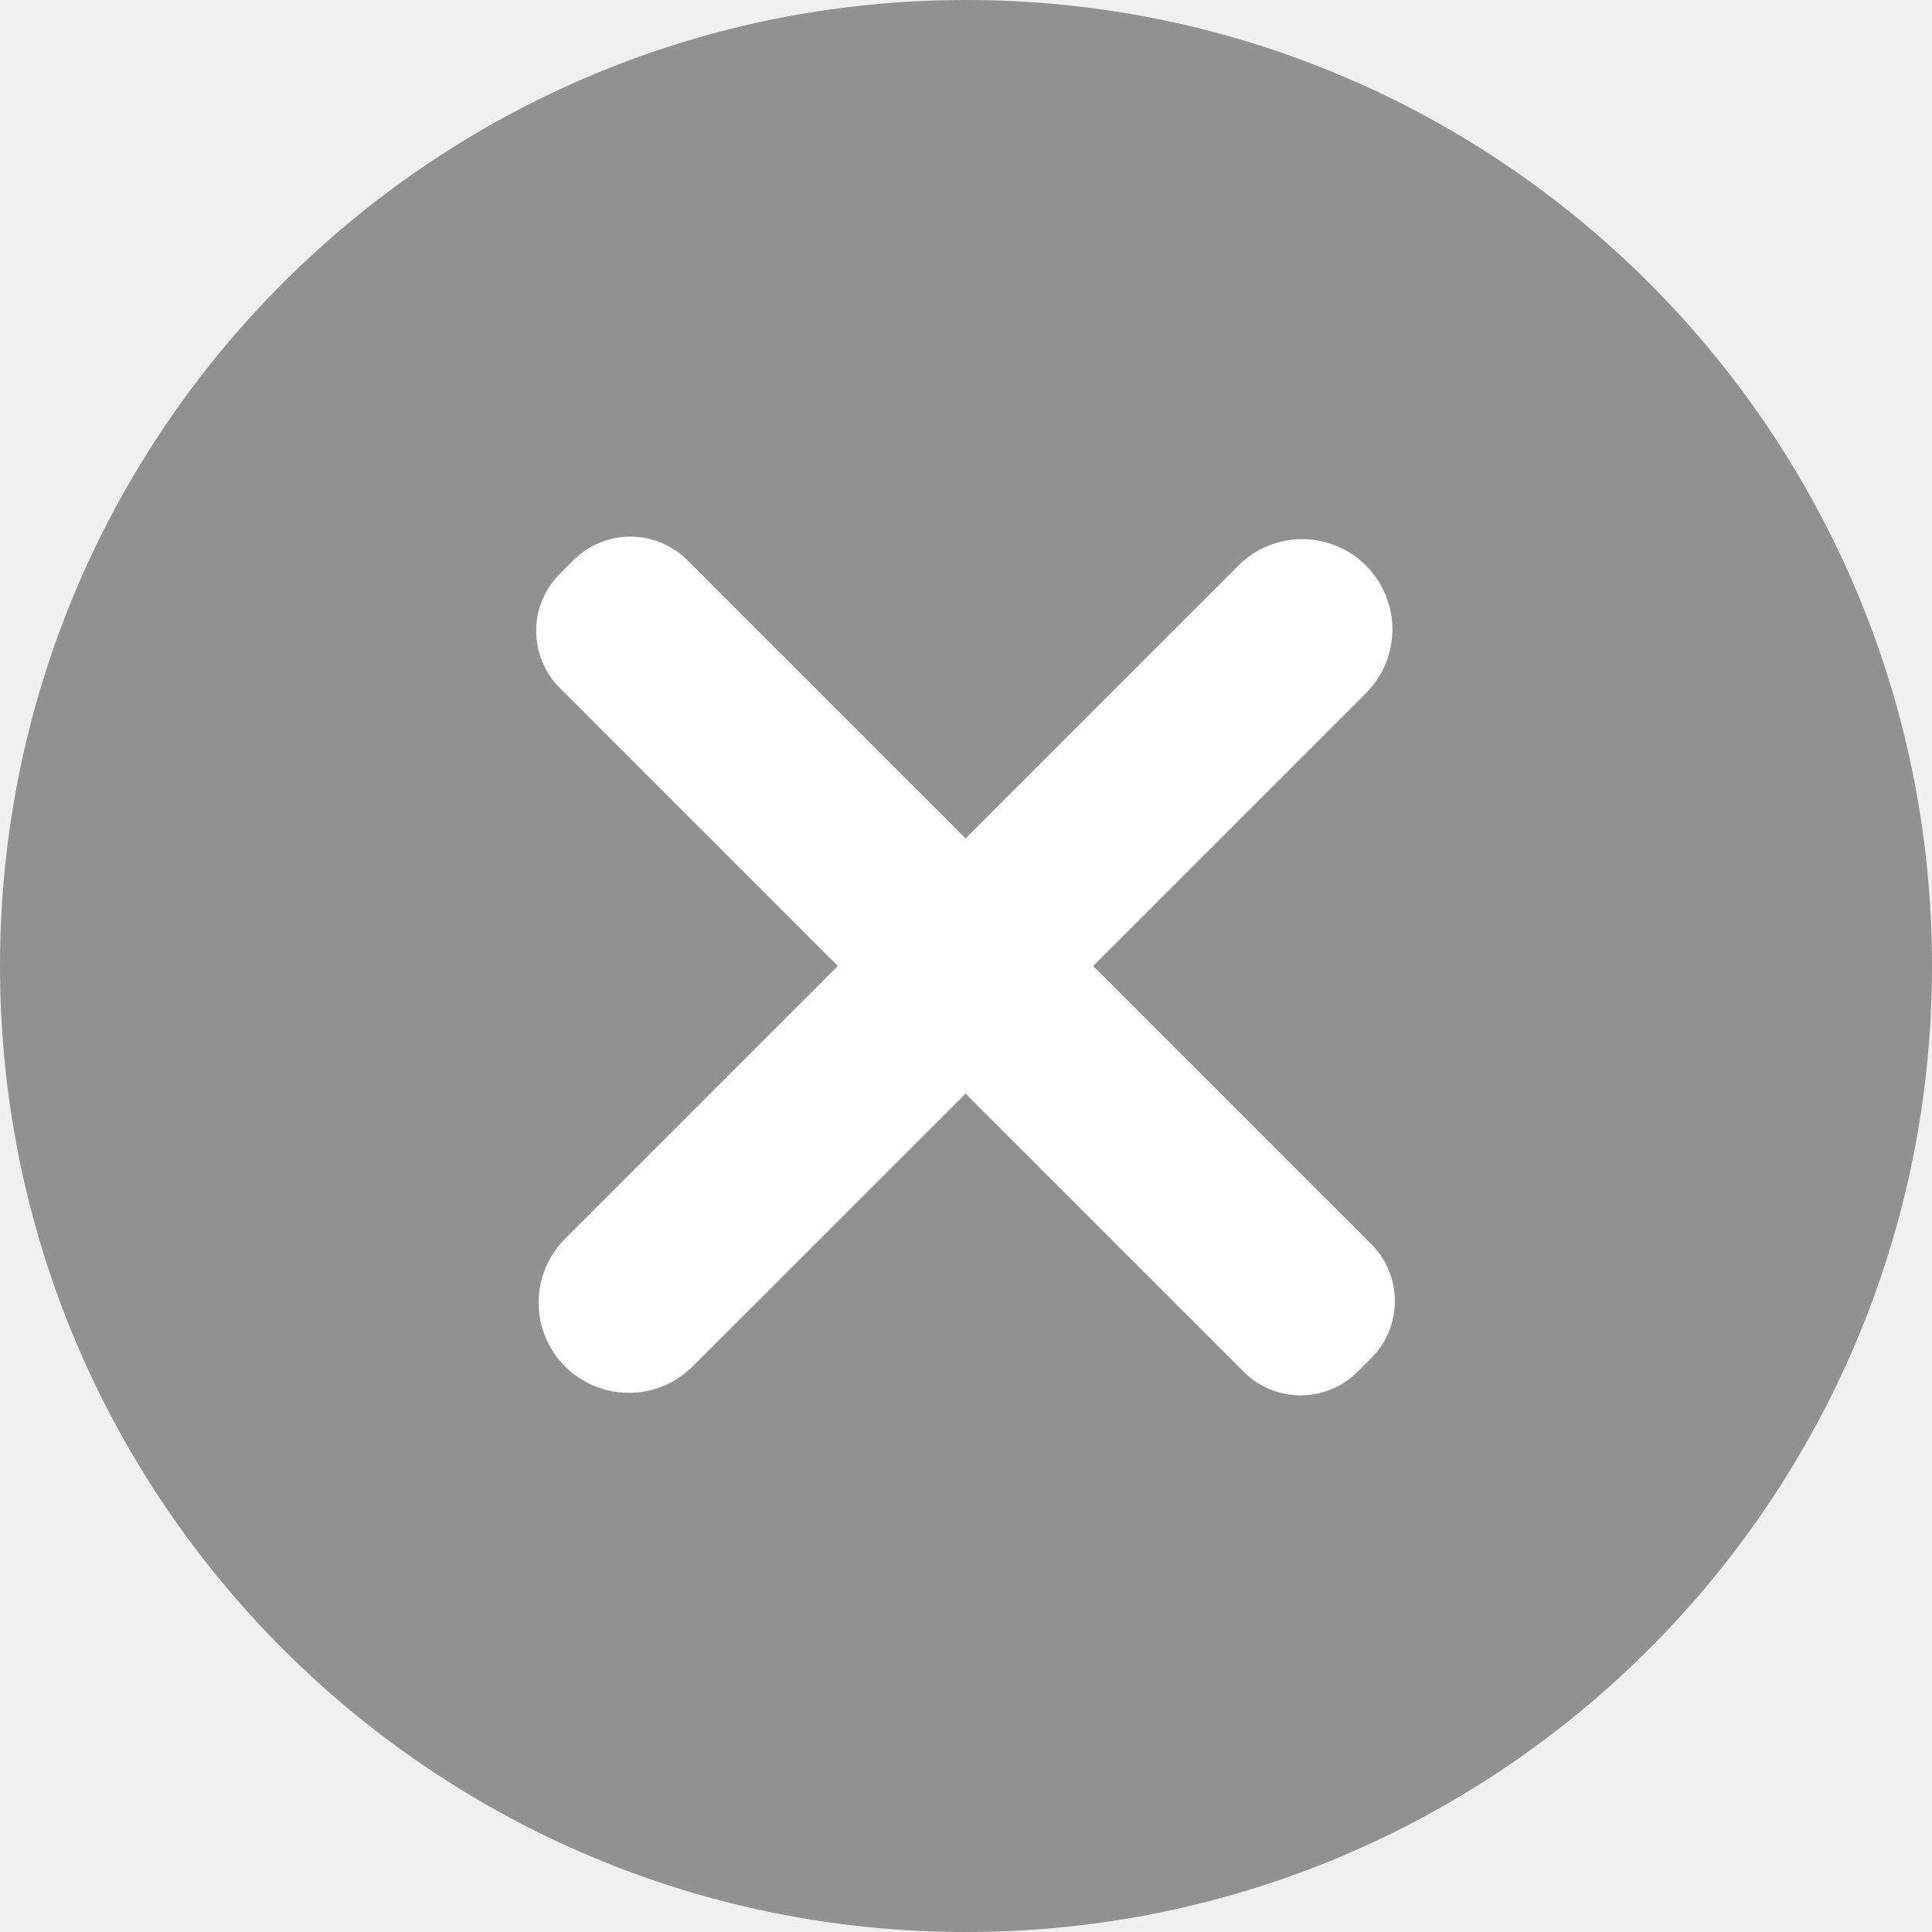
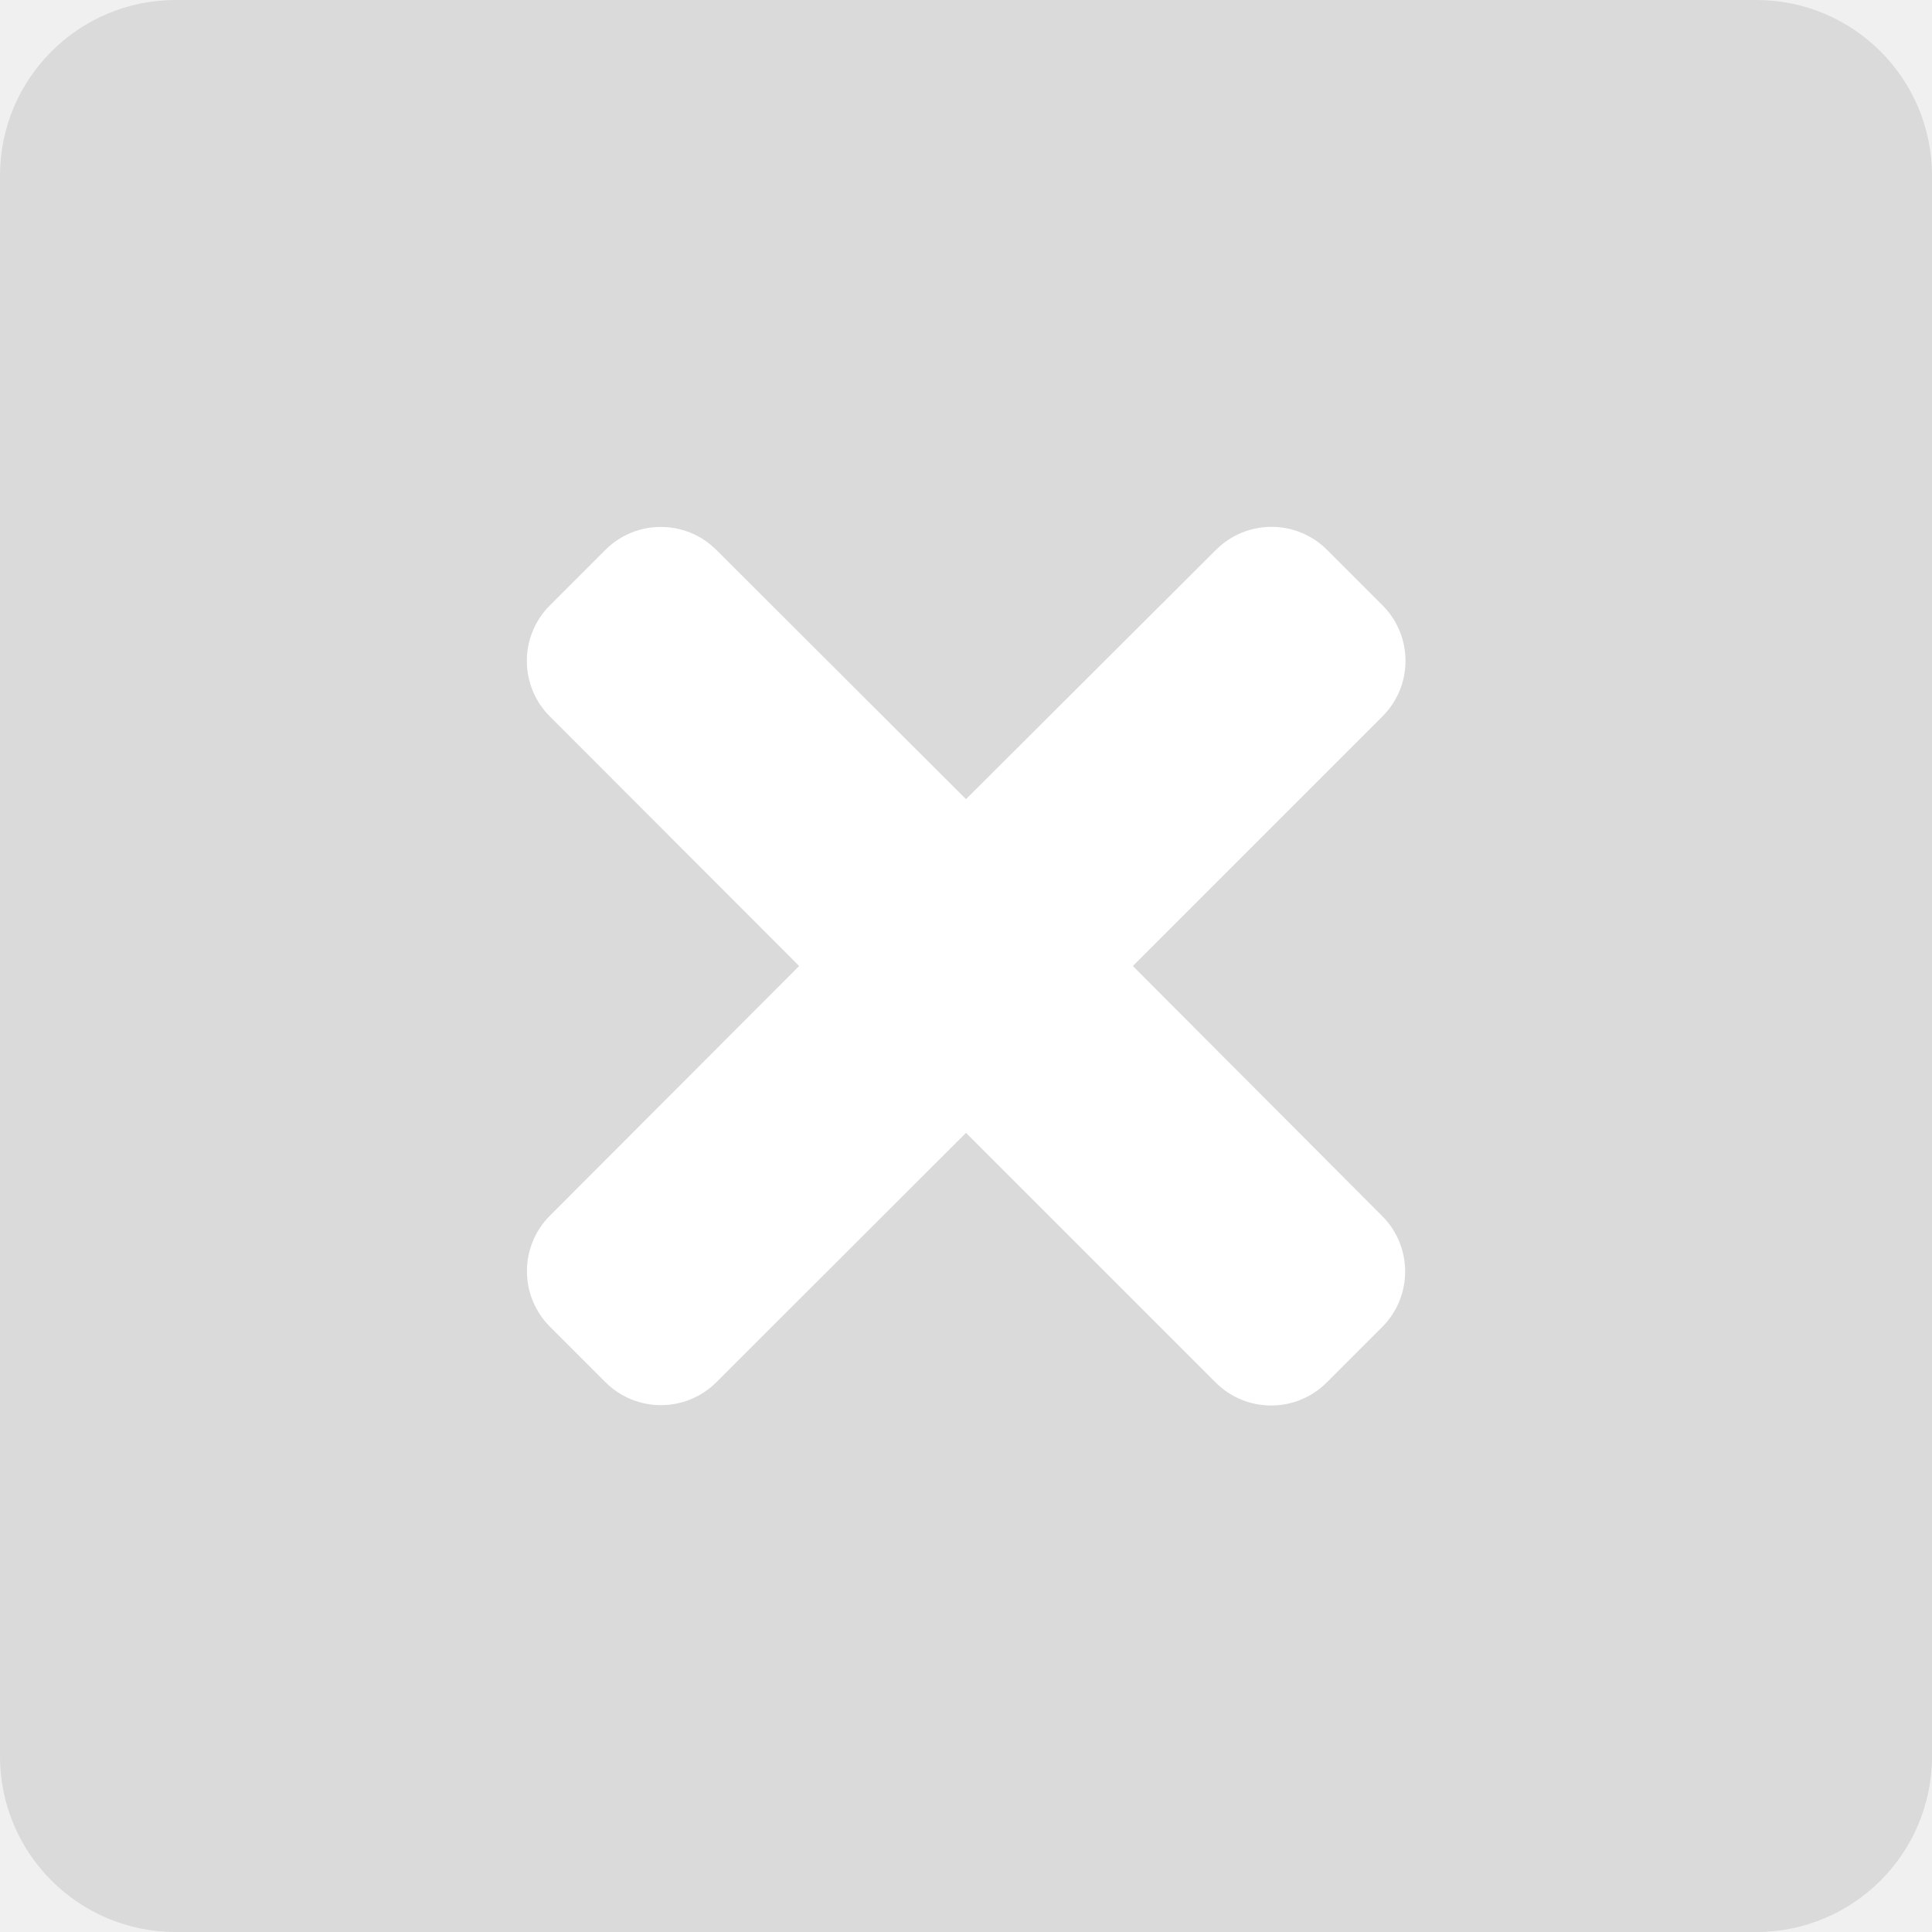
- <svg xmlns="http://www.w3.org/2000/svg" height="18" viewBox="0 0 18 18" width="18">
-   <g data-name="Group 12200" id="Group_12200" transform="translate(-492 -553.418)">
-     <circle cx="9" cy="9" data-name="Ellipse 1410" fill="#919191" id="Ellipse_1410" r="9" transform="translate(492 553.418)" />
-     <path d="M388.5,374.968l-2.591-2.591,2.527-2.527a.841.841,0,1,0-1.189-1.189l-2.527,2.527-2.591-2.591a.751.751,0,0,0-1.063,0l-.127.127a.752.752,0,0,0,0,1.062l2.591,2.591-2.527,2.527a.841.841,0,1,0,1.189,1.189l2.528-2.527,2.591,2.591a.75.75,0,0,0,1.062,0l.127-.127A.752.752,0,0,0,388.5,374.968Z" data-name="Path 5681" fill="#fff" id="Path_5681" transform="translate(116.276 190.041)" />
+ <svg xmlns="http://www.w3.org/2000/svg" width="22" height="22" viewBox="0 0 22 22">
+   <g id="Group_46143" data-name="Group 46143" transform="translate(-2001 -1342)">
+     <rect id="Rectangle_20157" data-name="Rectangle 20157" width="22" height="22" rx="2" transform="translate(2001 1342)" fill="#dadada" />
+     <path id="times" d="M6.9,85l2.843-2.843a.894.894,0,0,0,0-1.264l-.632-.632a.894.894,0,0,0-1.264,0L5,83.1,2.157,80.262a.894.894,0,0,0-1.264,0l-.632.632a.894.894,0,0,0,0,1.264L3.1,85,.262,87.843a.894.894,0,0,0,0,1.264l.632.632a.894.894,0,0,0,1.264,0L5,86.9l2.843,2.843a.894.894,0,0,0,1.264,0l.632-.632a.894.894,0,0,0,0-1.264Z" transform="translate(2007 1268)" fill="#fff" />
  </g>
</svg>
